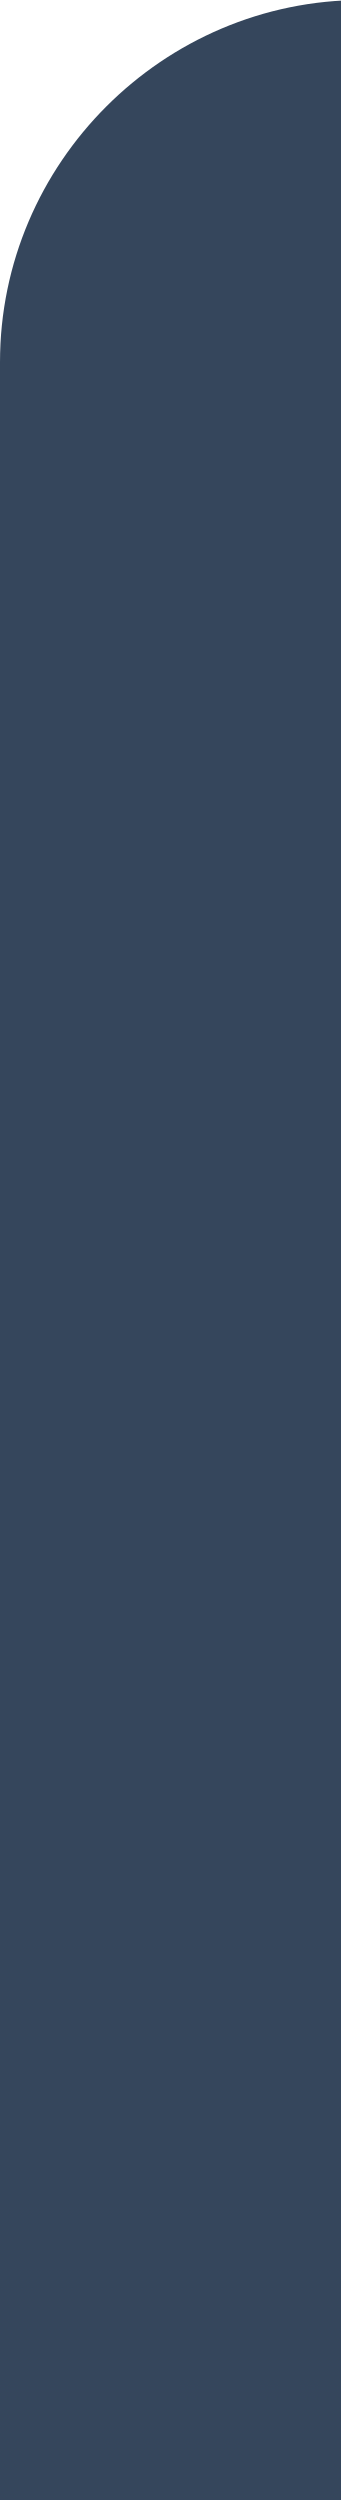
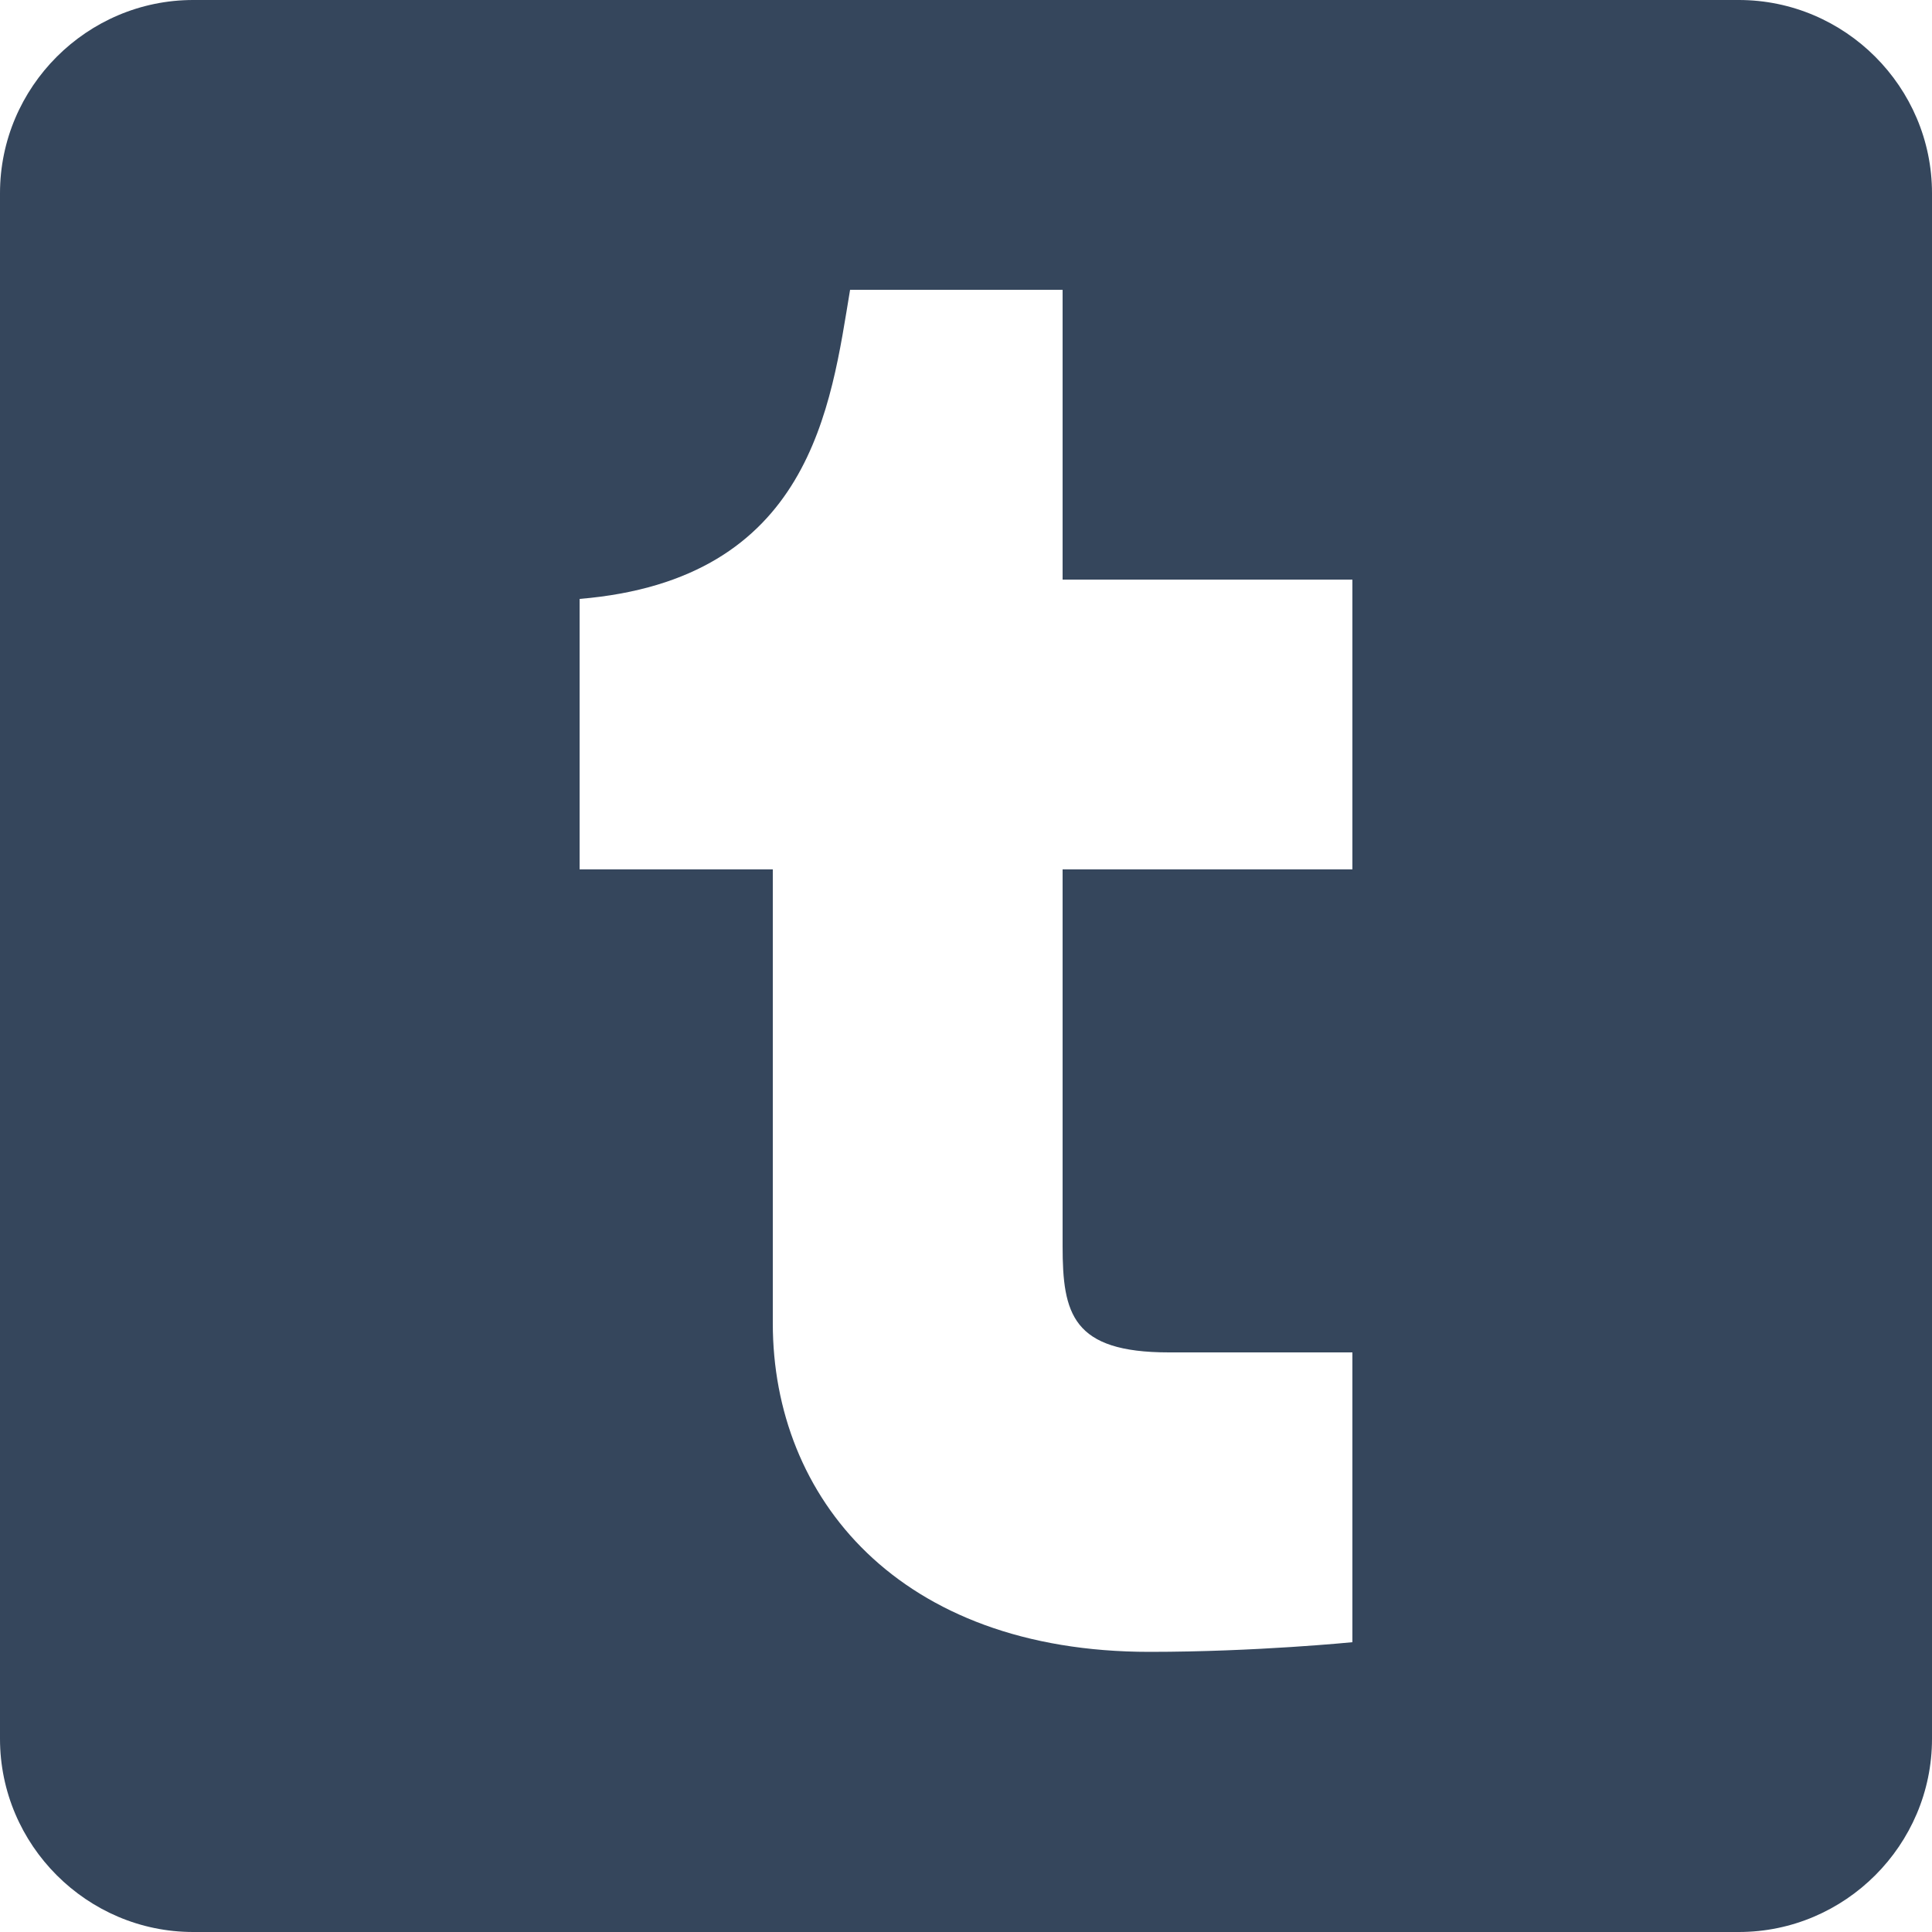
- <svg xmlns="http://www.w3.org/2000/svg" version="1.1" x="0px" y="0px" viewBox="0 0 48 352" enable-background="new 0 0 48 352" xml:space="preserve">
+ <svg xmlns="http://www.w3.org/2000/svg" version="1.1" x="0px" y="0px" viewBox="0 0 510 510" enable-background="new 0 0 48 352" xml:space="preserve">
  <g id="tumblr">
    <path id="tumblr-icon" fill="#35465c" d="M459,0H51C22.95,0,0,22.95,0,51v408c0,28.05,22.95,51,51,51h408c28.05,0,51-22.95,51-51V51C510,22.95,487.05,0,459,0z     M357,229.5h-76.5c0,0,0,96.9,0,99.45c0,17.85,2.55,28.05,28.05,28.05c22.95,0,48.45,0,48.45,0v76.5c0,0-25.5,2.55-53.55,2.55    c-66.3,0-99.45-40.8-99.45-86.7c0-30.6,0-119.85,0-119.85h-51v-71.4c61.2-5.1,66.3-51,71.4-81.6h56.1V153H357V229.5z" />
  </g>
</svg>
